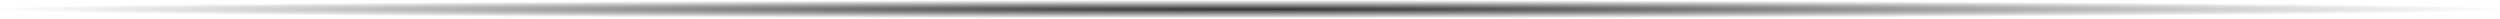
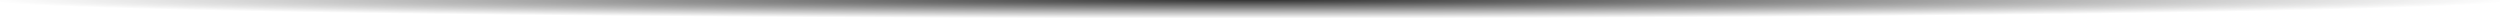
<svg xmlns="http://www.w3.org/2000/svg" width="270" height="2">
  <radialGradient id="g">
    <stop offset="0" stop-color="black" />
-     <stop offset="1" stop-color="white" />
+     <stop offset="1" stop-opacity="0" />
  </radialGradient>
-   <rect x="0" y="0" width="270" height="2" fill="url(#g)" opacity="0.8" />
+   <rect x="0" y="-2" width="270" height="4" fill="url(#g)" opacity="0.8" />
</svg>
